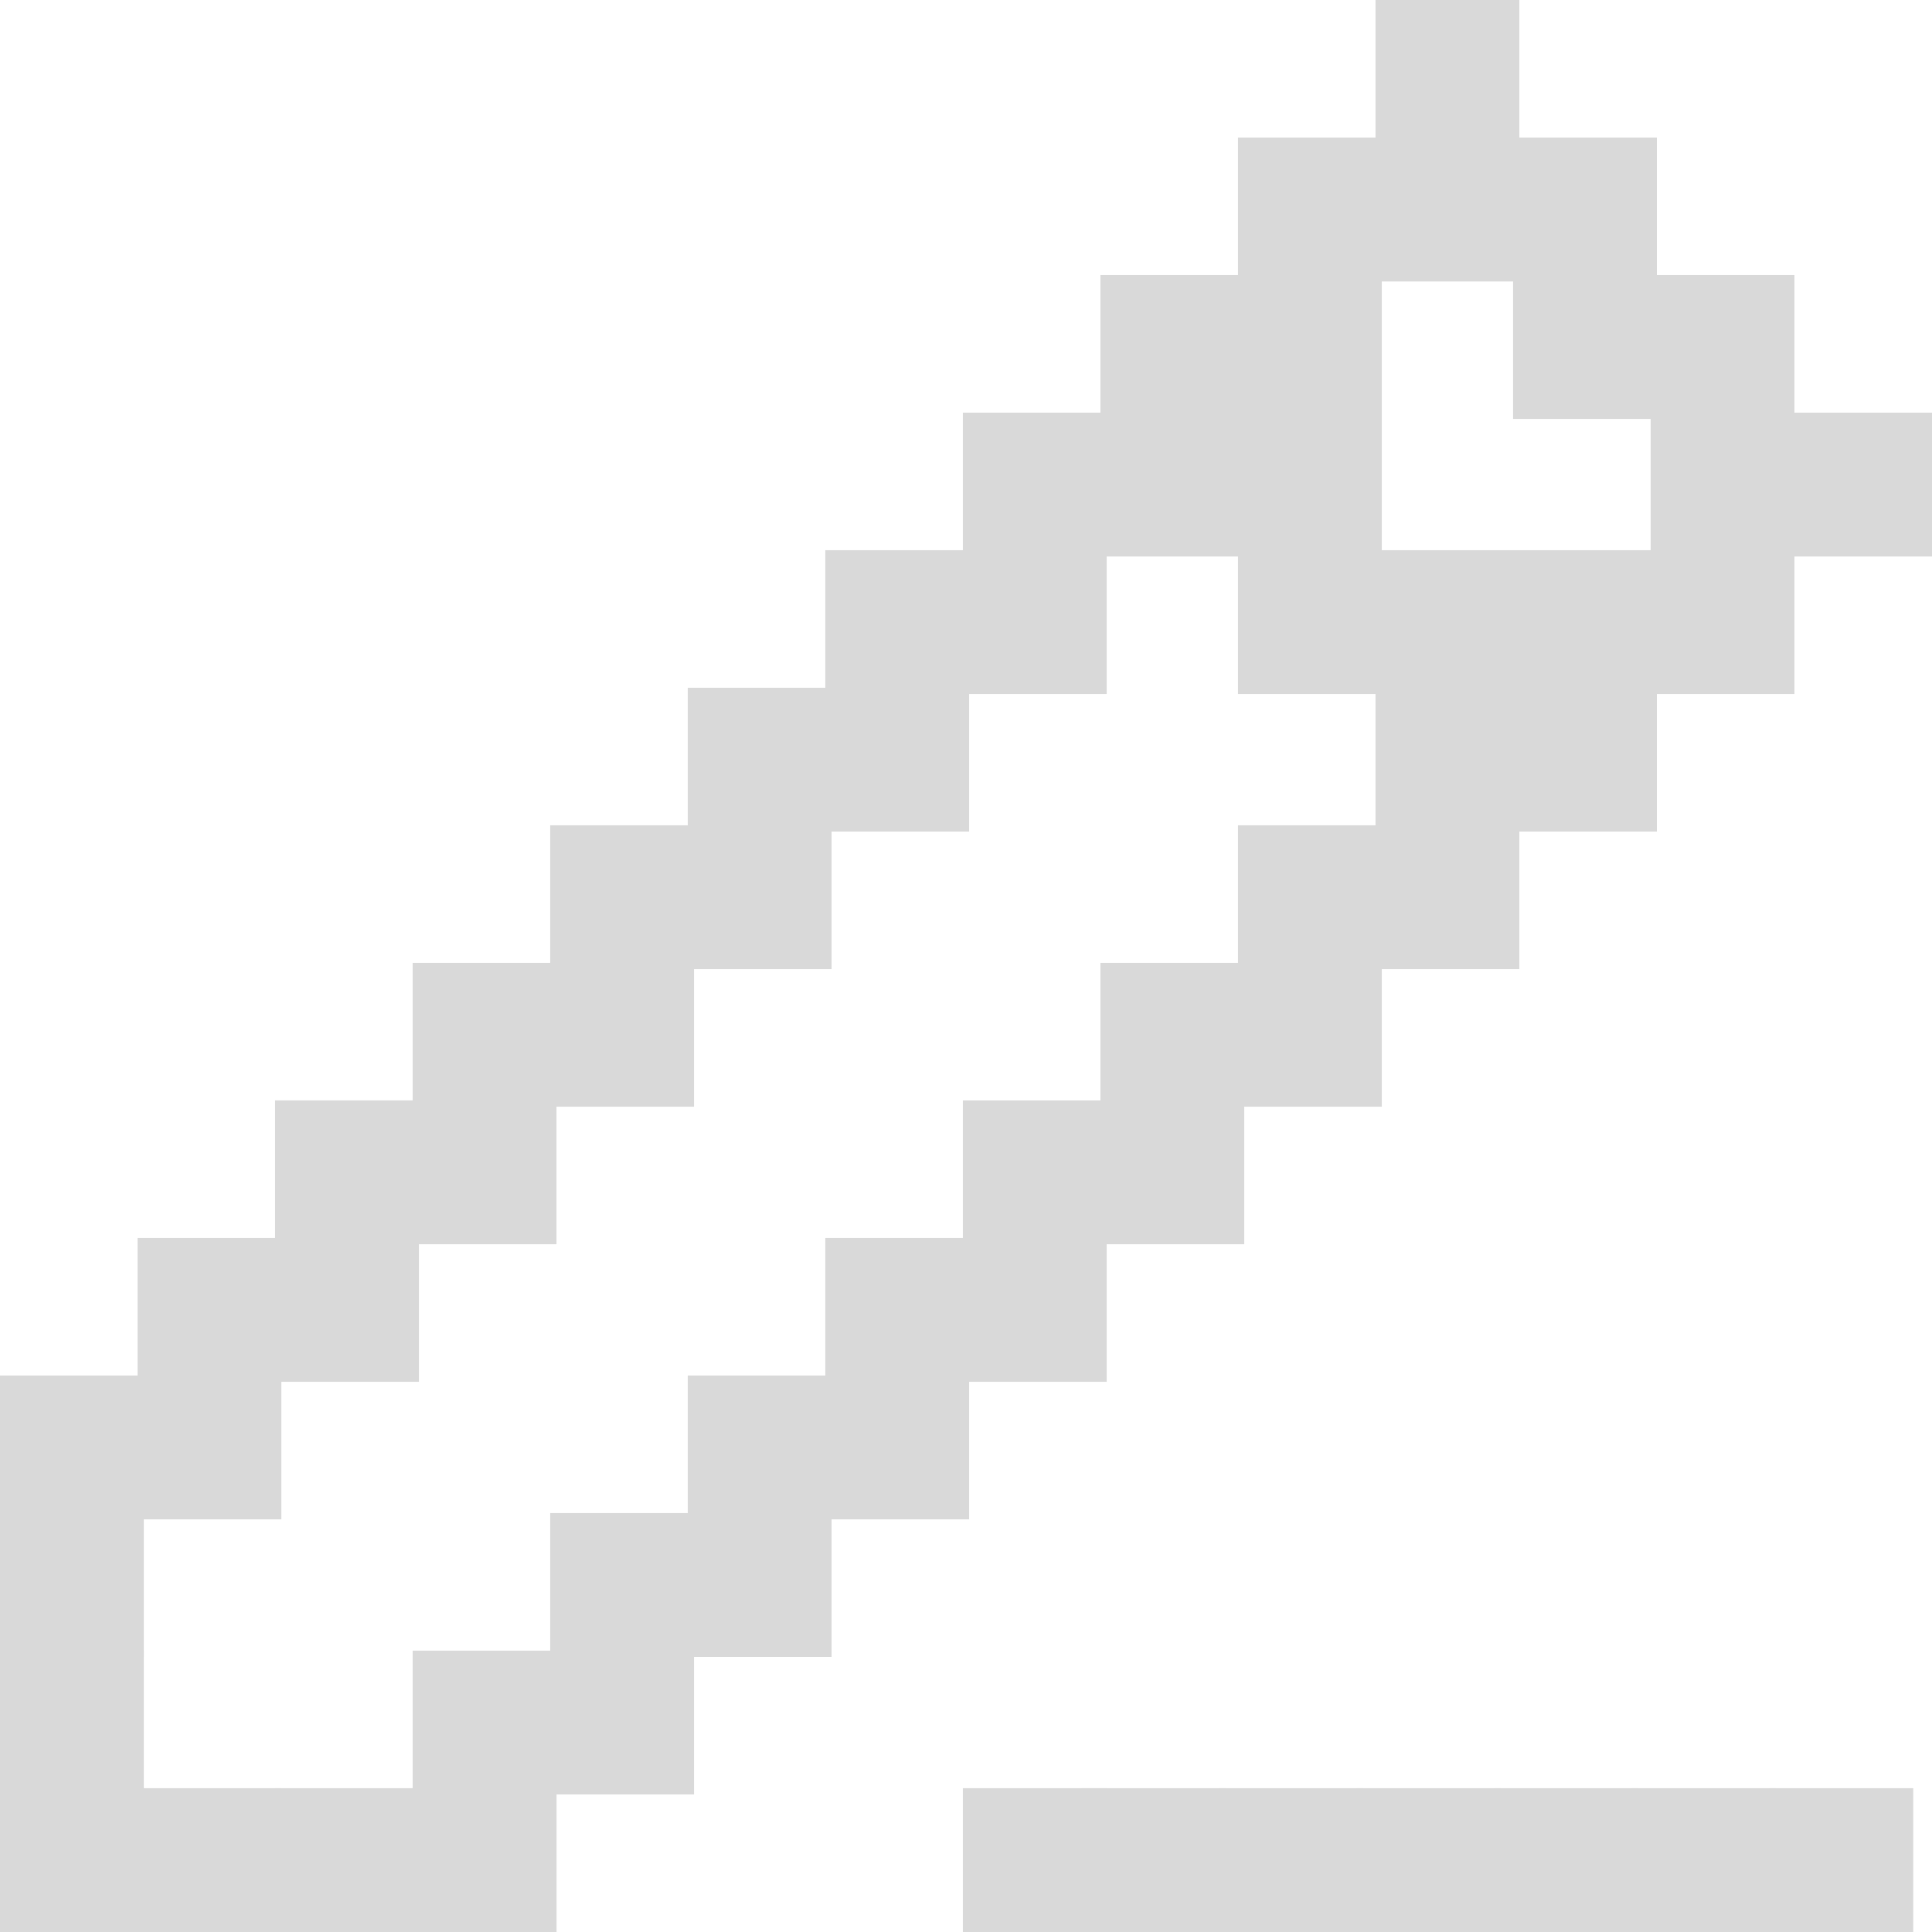
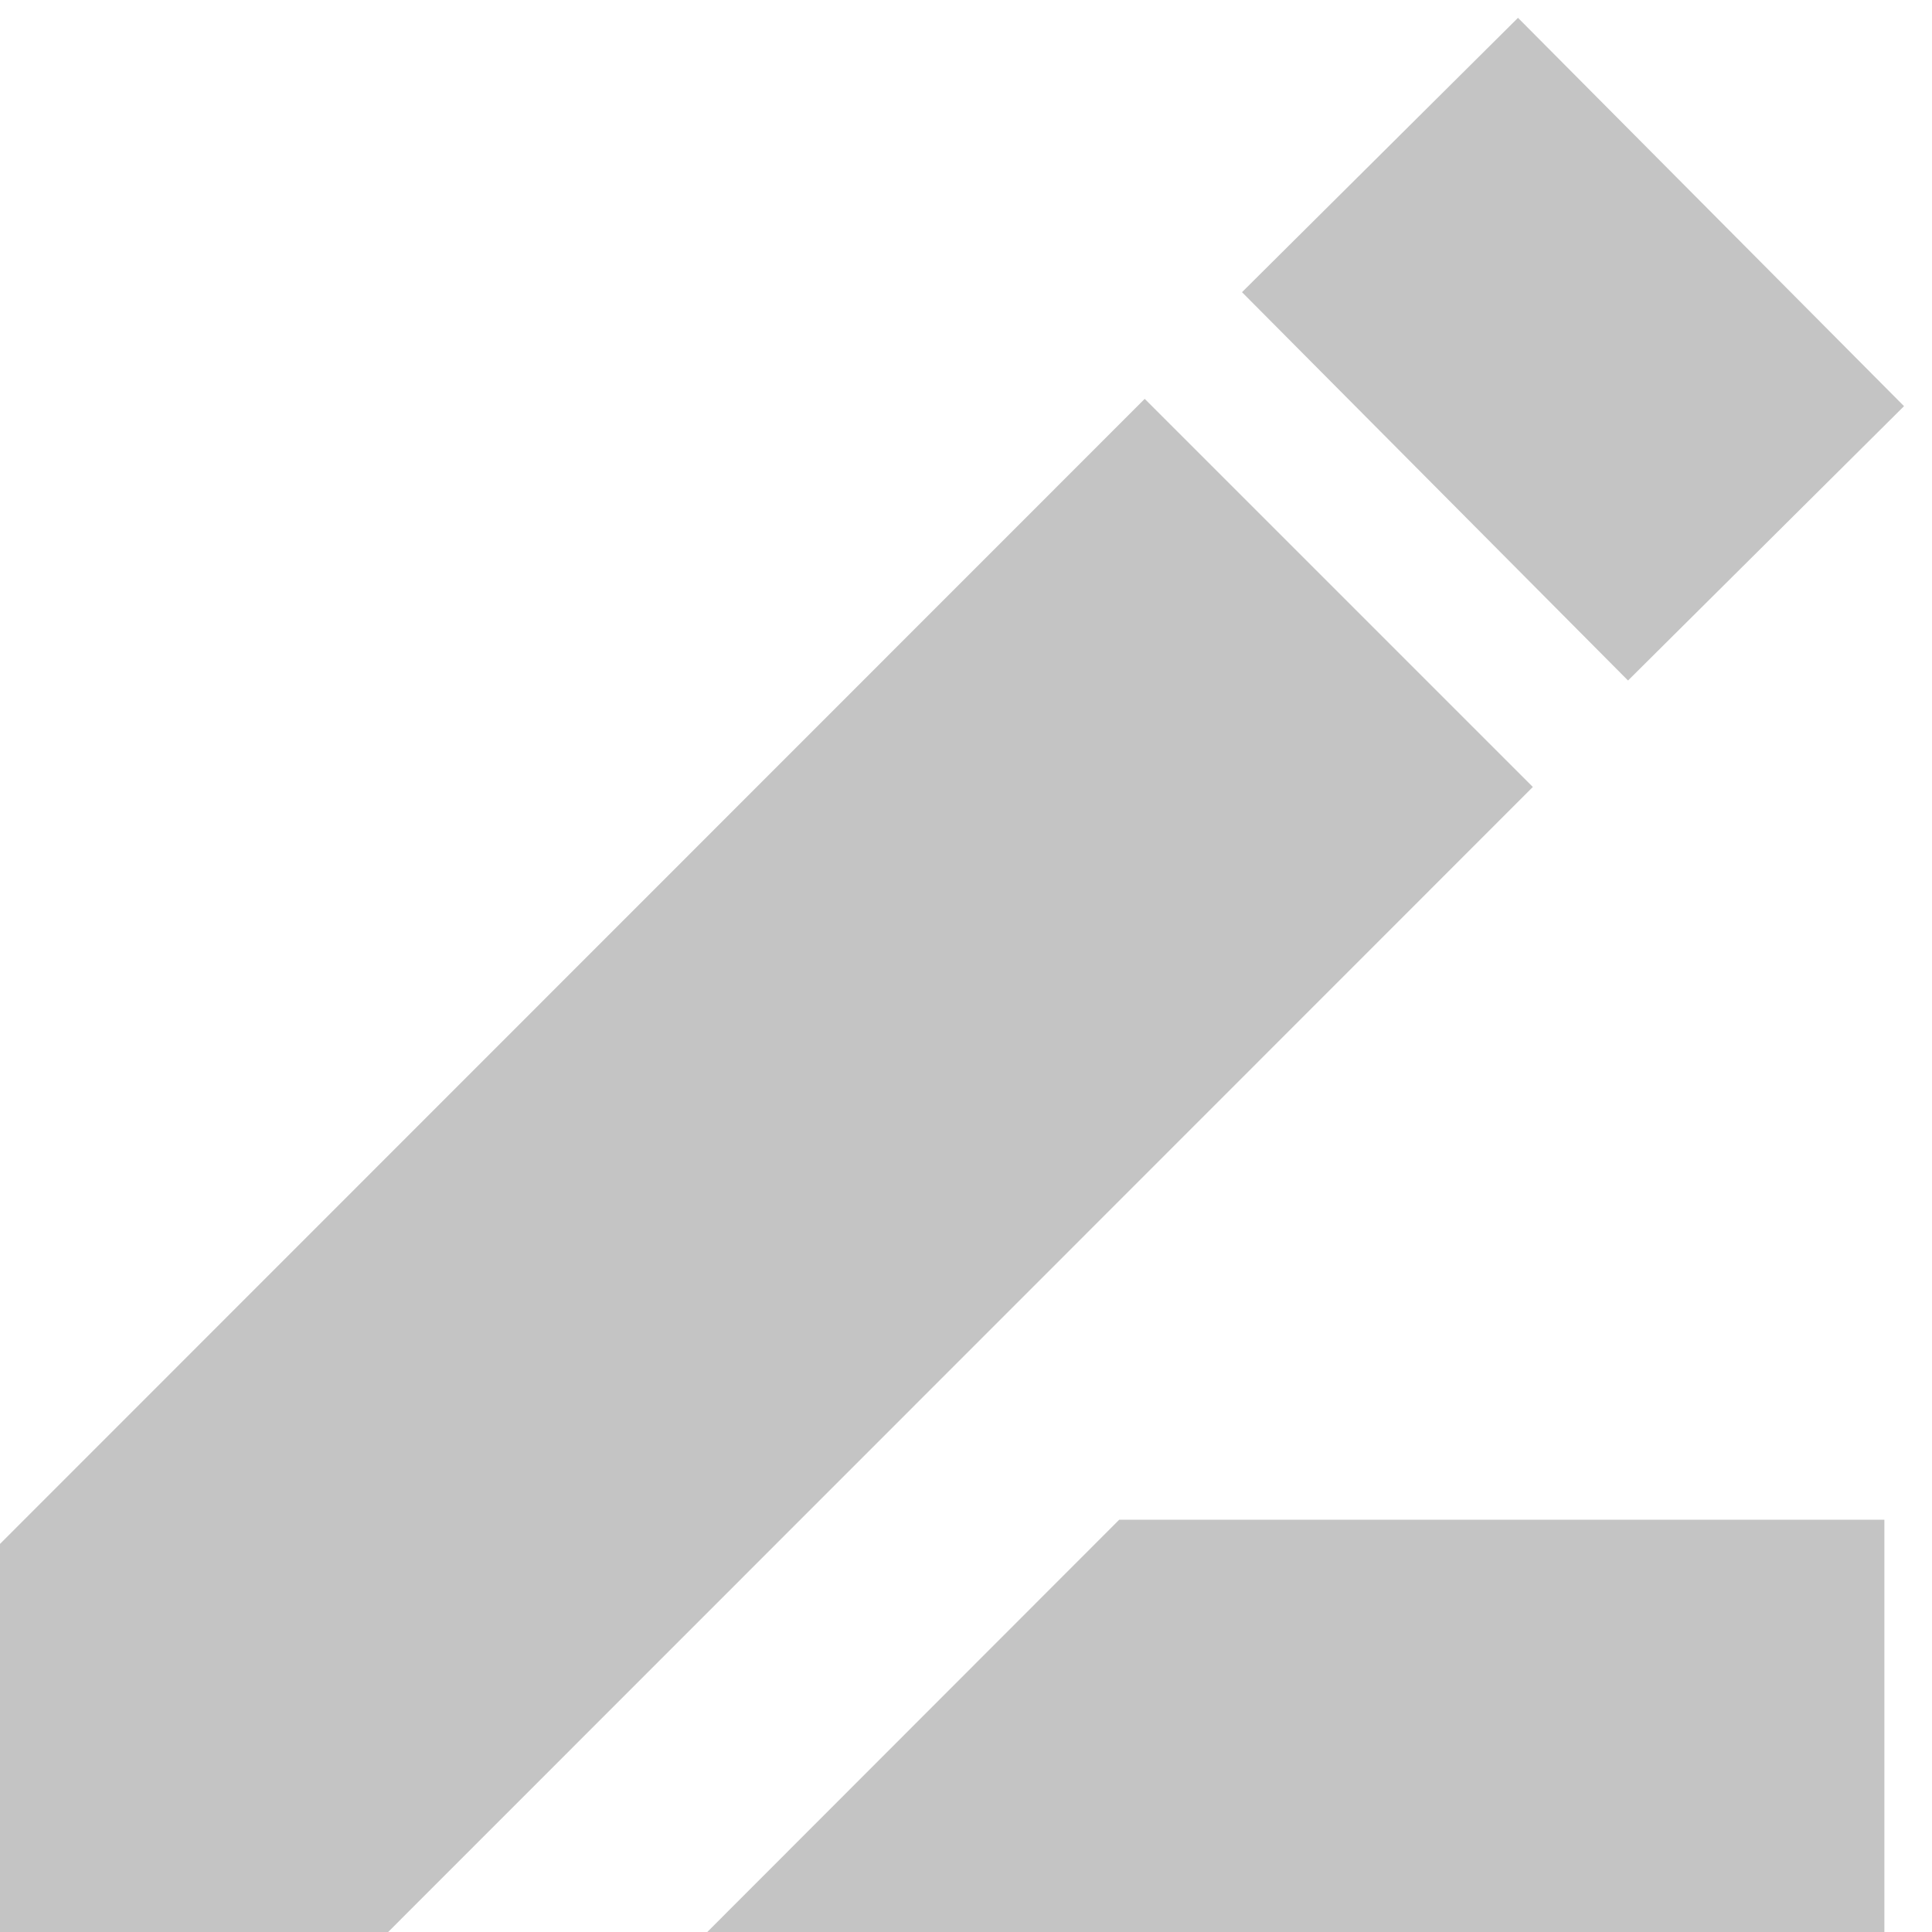
- <svg xmlns="http://www.w3.org/2000/svg" width="100" height="100" viewBox="0 0 100 100" fill="none">
-   <path d="M0 92.557H7.443V100H0V92.557Z" fill="#D9D9D9" />
-   <path d="M0 85.437H7.443V92.88H0V85.437Z" fill="#D9D9D9" />
-   <path d="M0 78.317H7.443V85.76H0V78.317Z" fill="#D9D9D9" />
-   <path d="M7.12 92.557H14.563V100H7.12V92.557Z" fill="#D9D9D9" />
-   <path d="M14.239 92.557H21.683V100H14.239V92.557Z" fill="#D9D9D9" />
-   <path d="M21.359 92.557H28.803V100H21.359V92.557Z" fill="#D9D9D9" />
-   <path d="M21.359 92.557H28.803V100H21.359V92.557Z" fill="#D9D9D9" />
-   <path d="M21.359 85.437H28.803V92.88H21.359V85.437Z" fill="#D9D9D9" />
-   <path d="M28.479 78.317H35.922V85.76H28.479V78.317Z" fill="#D9D9D9" />
-   <path d="M35.599 71.197H43.042V78.641H35.599V71.197Z" fill="#D9D9D9" />
-   <path d="M42.718 64.078H50.162V71.521H42.718V64.078Z" fill="#D9D9D9" />
-   <path d="M49.838 56.958H57.282V64.401H49.838V56.958Z" fill="#D9D9D9" />
-   <path d="M56.958 49.838H64.401V57.282H56.958V49.838Z" fill="#D9D9D9" />
-   <path d="M64.078 42.718H71.521V50.162H64.078V42.718Z" fill="#D9D9D9" />
-   <path d="M71.197 35.599H78.641V43.042H71.197V35.599Z" fill="#D9D9D9" />
-   <path d="M78.317 28.479H85.76V35.922H78.317V28.479Z" fill="#D9D9D9" />
-   <path d="M0 71.197H7.443V78.641H0V71.197Z" fill="#D9D9D9" />
-   <path d="M7.12 64.078H14.563V71.521H7.12V64.078Z" fill="#D9D9D9" />
-   <path d="M14.239 64.078H21.683V71.521H14.239V64.078Z" fill="#D9D9D9" />
-   <path d="M14.239 56.958H21.683V64.401H14.239V56.958Z" fill="#D9D9D9" />
-   <path d="M14.239 56.958H21.683V64.401H14.239V56.958Z" fill="#D9D9D9" />
-   <path d="M21.359 49.838H28.803V57.282H21.359V49.838Z" fill="#D9D9D9" />
-   <path d="M28.479 42.718H35.922V50.162H28.479V42.718Z" fill="#D9D9D9" />
-   <path d="M35.599 35.599H43.042V43.042H35.599V35.599Z" fill="#D9D9D9" />
-   <path d="M42.718 28.479H50.162V35.922H42.718V28.479Z" fill="#D9D9D9" />
-   <path d="M49.838 21.359H57.282V28.803H49.838V21.359Z" fill="#D9D9D9" />
-   <path d="M56.958 14.239H64.401V21.683H56.958V14.239Z" fill="#D9D9D9" />
-   <path d="M64.078 7.12H71.521V14.563H64.078V7.12Z" fill="#D9D9D9" />
-   <path d="M71.197 0H78.641V7.443H71.197V0Z" fill="#D9D9D9" />
-   <path d="M78.317 7.12H85.76V14.563H78.317V7.12Z" fill="#D9D9D9" />
-   <path d="M78.317 7.12H85.76V14.563H78.317V7.12Z" fill="#D9D9D9" />
-   <path d="M78.317 14.239H85.76V21.683H78.317V14.239Z" fill="#D9D9D9" />
-   <path d="M85.437 14.239H92.88V21.683H85.437V14.239Z" fill="#D9D9D9" />
-   <path d="M21.359 56.958H28.803V64.401H21.359V56.958Z" fill="#D9D9D9" />
-   <path d="M28.479 49.838H35.922V57.282H28.479V49.838Z" fill="#D9D9D9" />
-   <path d="M35.599 42.718H43.042V50.162H35.599V42.718Z" fill="#D9D9D9" />
-   <path d="M42.718 35.599H50.162V43.042H42.718V35.599Z" fill="#D9D9D9" />
-   <path d="M49.838 28.479H57.282V35.922H49.838V28.479Z" fill="#D9D9D9" />
-   <path d="M56.958 21.359H64.401V28.803H56.958V21.359Z" fill="#D9D9D9" />
-   <path d="M64.078 14.239H71.521V21.683H64.078V14.239Z" fill="#D9D9D9" />
-   <path d="M71.197 7.12H78.641V14.563H71.197V7.12Z" fill="#D9D9D9" />
-   <path d="M64.078 28.479H71.521V35.922H64.078V28.479Z" fill="#D9D9D9" />
-   <path d="M64.078 21.359H71.521V28.803H64.078V21.359Z" fill="#D9D9D9" />
-   <path d="M71.197 28.479H78.641V35.922H71.197V28.479Z" fill="#D9D9D9" />
-   <path d="M71.197 7.12H78.641V14.563H71.197V7.12Z" fill="#D9D9D9" />
-   <path d="M71.197 7.12H78.641V14.563H71.197V7.12Z" fill="#D9D9D9" />
-   <path d="M28.479 85.437H35.922V92.88H28.479V85.437Z" fill="#D9D9D9" />
-   <path d="M55.987 92.557H63.43V100H55.987V92.557Z" fill="#D9D9D9" />
-   <path d="M49.838 92.557H57.282V100H49.838V92.557Z" fill="#D9D9D9" />
-   <path d="M63.107 92.557H70.55V100H63.107V92.557Z" fill="#D9D9D9" />
-   <path d="M70.227 92.557H77.67V100H70.227V92.557Z" fill="#D9D9D9" />
-   <path d="M77.346 92.557H84.79V100H77.346V92.557Z" fill="#D9D9D9" />
-   <path d="M84.466 92.557H91.909V100H84.466V92.557Z" fill="#D9D9D9" />
-   <path d="M91.586 92.557H99.029V100H91.586V92.557Z" fill="#D9D9D9" />
-   <path d="M35.599 78.317H43.042V85.76H35.599V78.317Z" fill="#D9D9D9" />
-   <path d="M42.718 71.197H50.162V78.641H42.718V71.197Z" fill="#D9D9D9" />
-   <path d="M49.838 64.078H57.282V71.521H49.838V64.078Z" fill="#D9D9D9" />
-   <path d="M56.958 56.958H64.401V64.401H56.958V56.958Z" fill="#D9D9D9" />
-   <path d="M64.078 49.838H71.521V57.282H64.078V49.838Z" fill="#D9D9D9" />
-   <path d="M71.197 42.718H78.641V50.162H71.197V42.718Z" fill="#D9D9D9" />
-   <path d="M78.317 35.599H85.76V43.042H78.317V35.599Z" fill="#D9D9D9" />
-   <path d="M85.437 28.479H92.88V35.922H85.437V28.479Z" fill="#D9D9D9" />
-   <path d="M92.557 21.359H100V28.803H92.557V21.359Z" fill="#D9D9D9" />
-   <path d="M85.437 21.359H92.88V28.803H85.437V21.359Z" fill="#D9D9D9" />
-   <path d="M7.12 71.197H14.563V78.641H7.12V71.197Z" fill="#D9D9D9" />
+ <svg xmlns="http://www.w3.org/2000/svg" width="56" height="56" viewBox="0 0 56 56" fill="none">
+   <path d="M32.44 44.051H54.62V56.001H20.5L32.44 44.051ZM0 44.751L33.18 11.561L44.43 22.811L11.25 56.001H0V44.751ZM49.5 13.5L47 16.5L36.42 8.331L41.9 2.841C42.177 2.566 42.507 2.35 42.869 2.205C43.232 2.061 43.62 1.992 44.01 2.001C44.401 1.99 44.789 2.058 45.152 2.203C45.515 2.347 45.844 2.565 46.12 2.841L53.12 9.841C53.673 10.402 51.5 10.212 51.5 11C51.5 11.788 51.553 11.939 51 12.5L49.5 13.5Z" fill="#C4C4C4" />
+   <path d="M47.189 19.725L36 8.469L44 0.517L55.189 11.773L47.189 19.725Z" fill="#C4C4C4" />
</svg>
